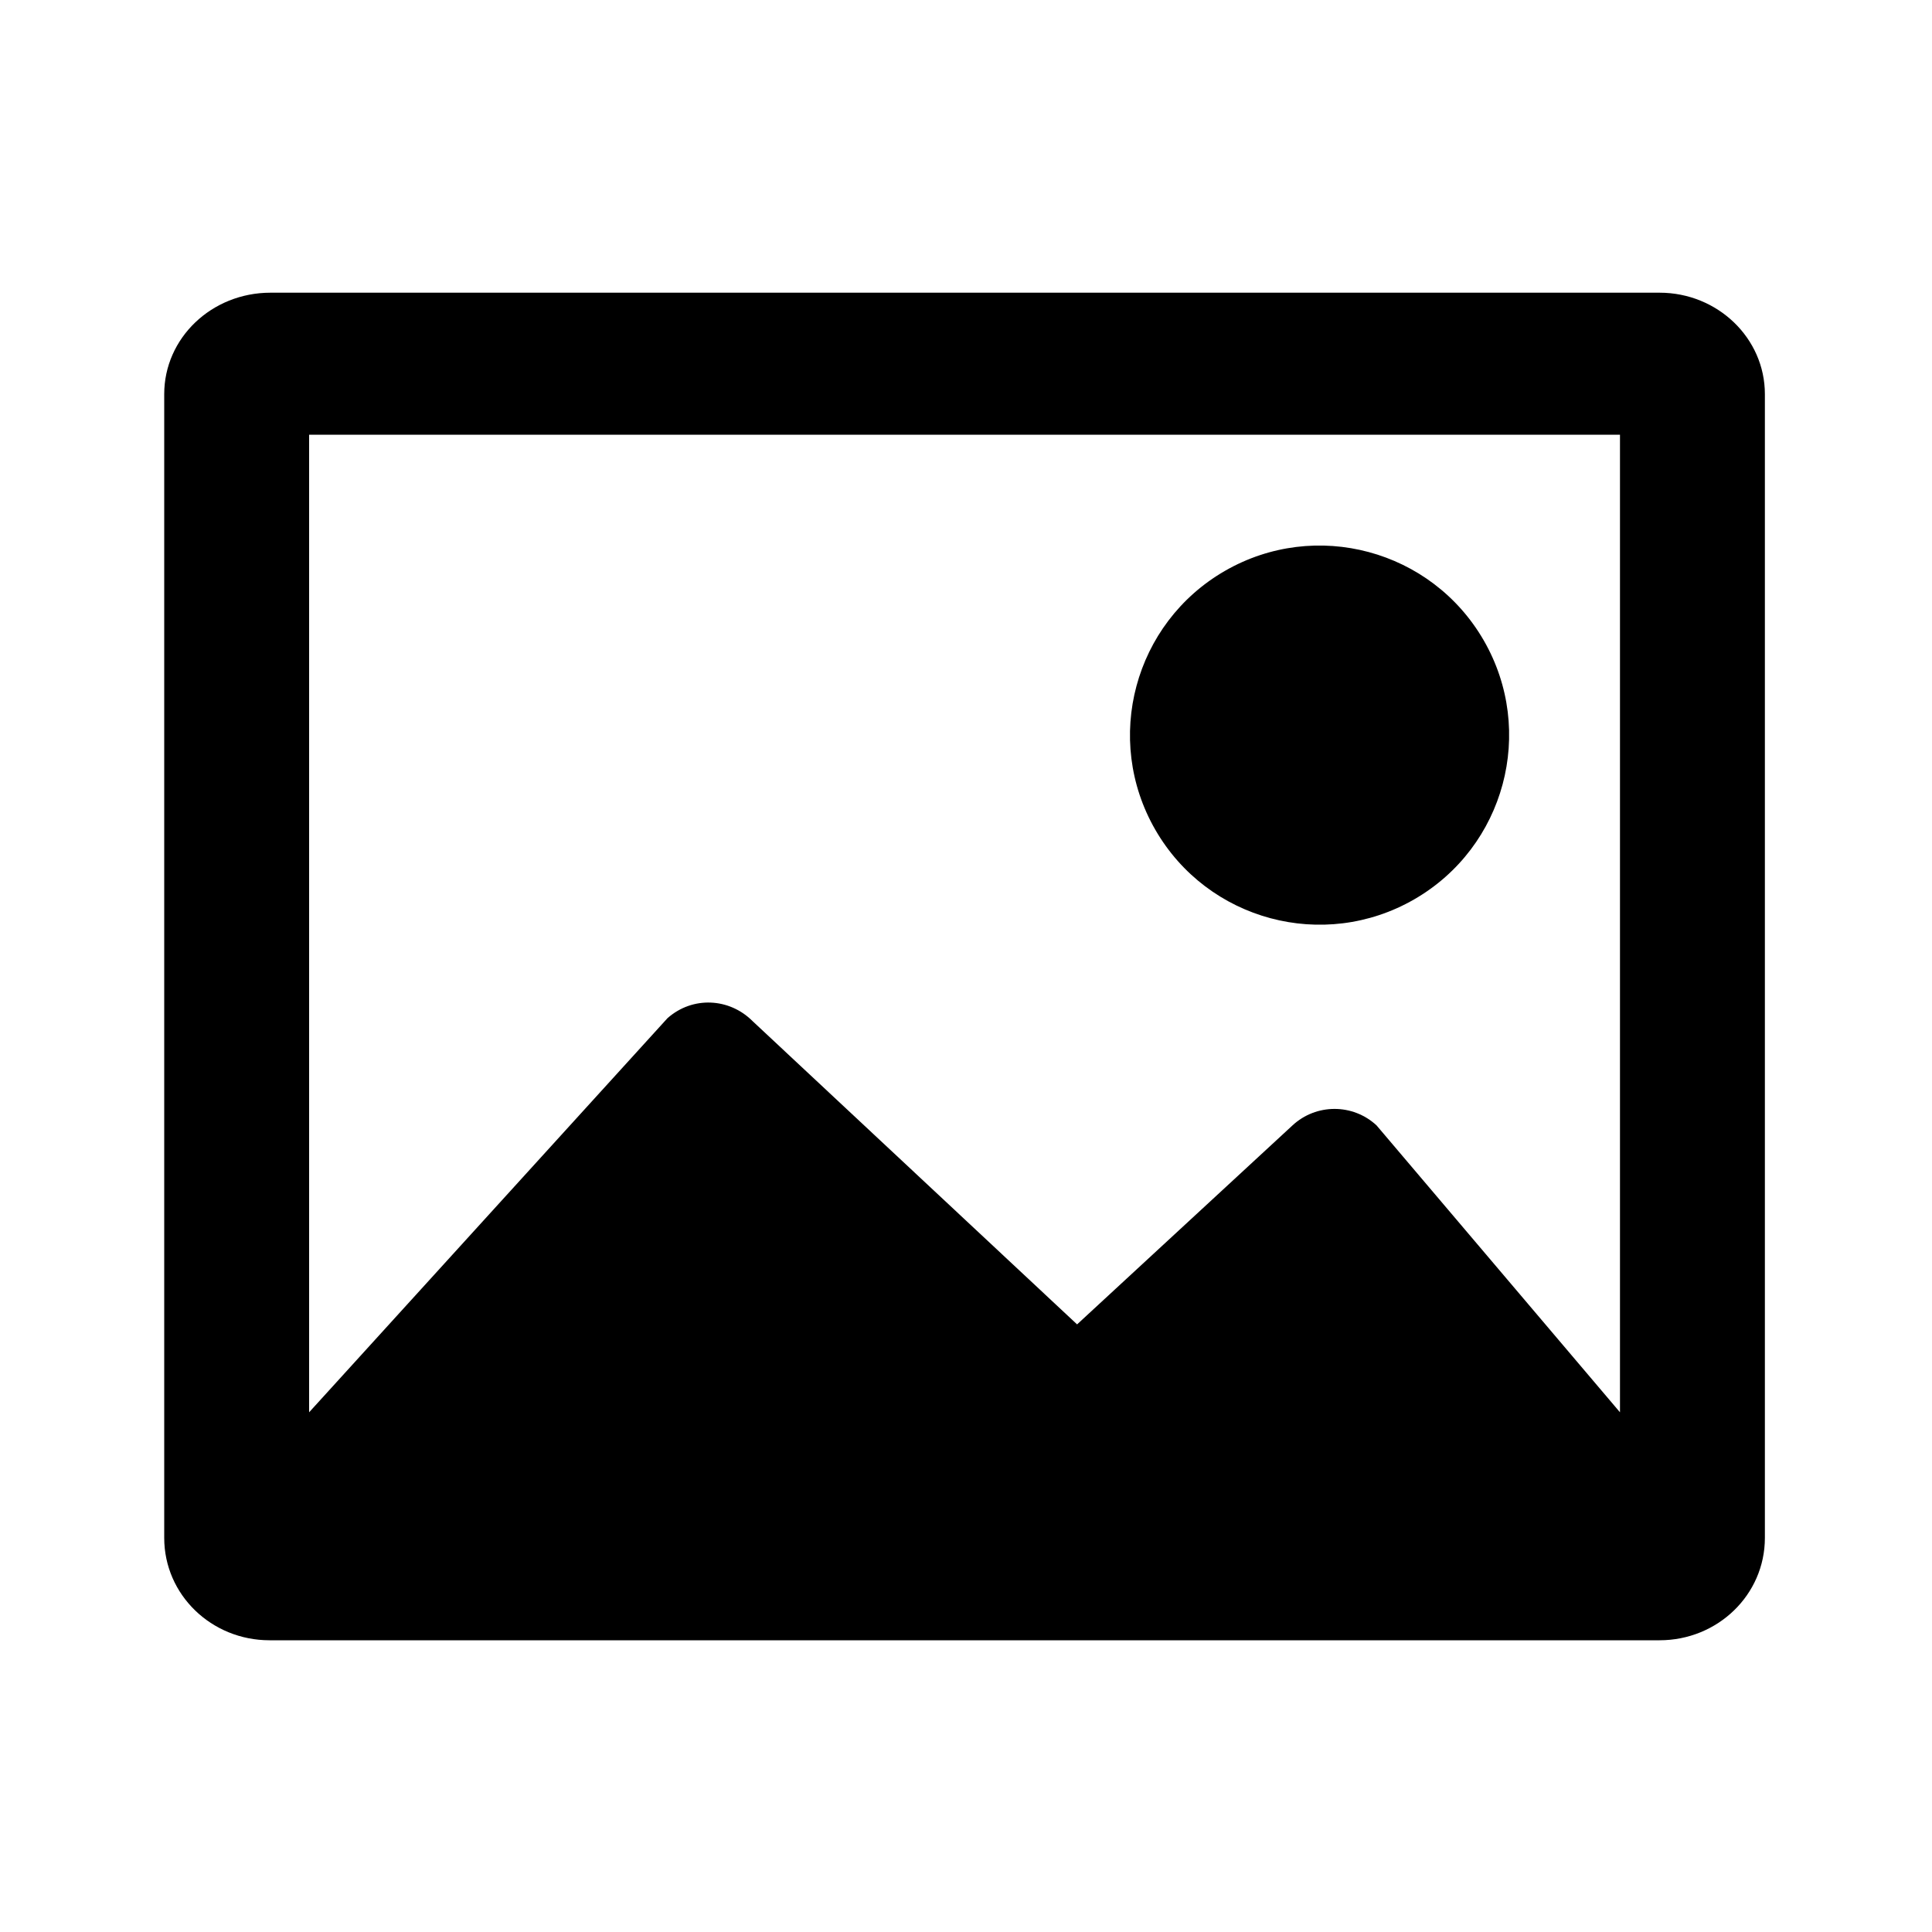
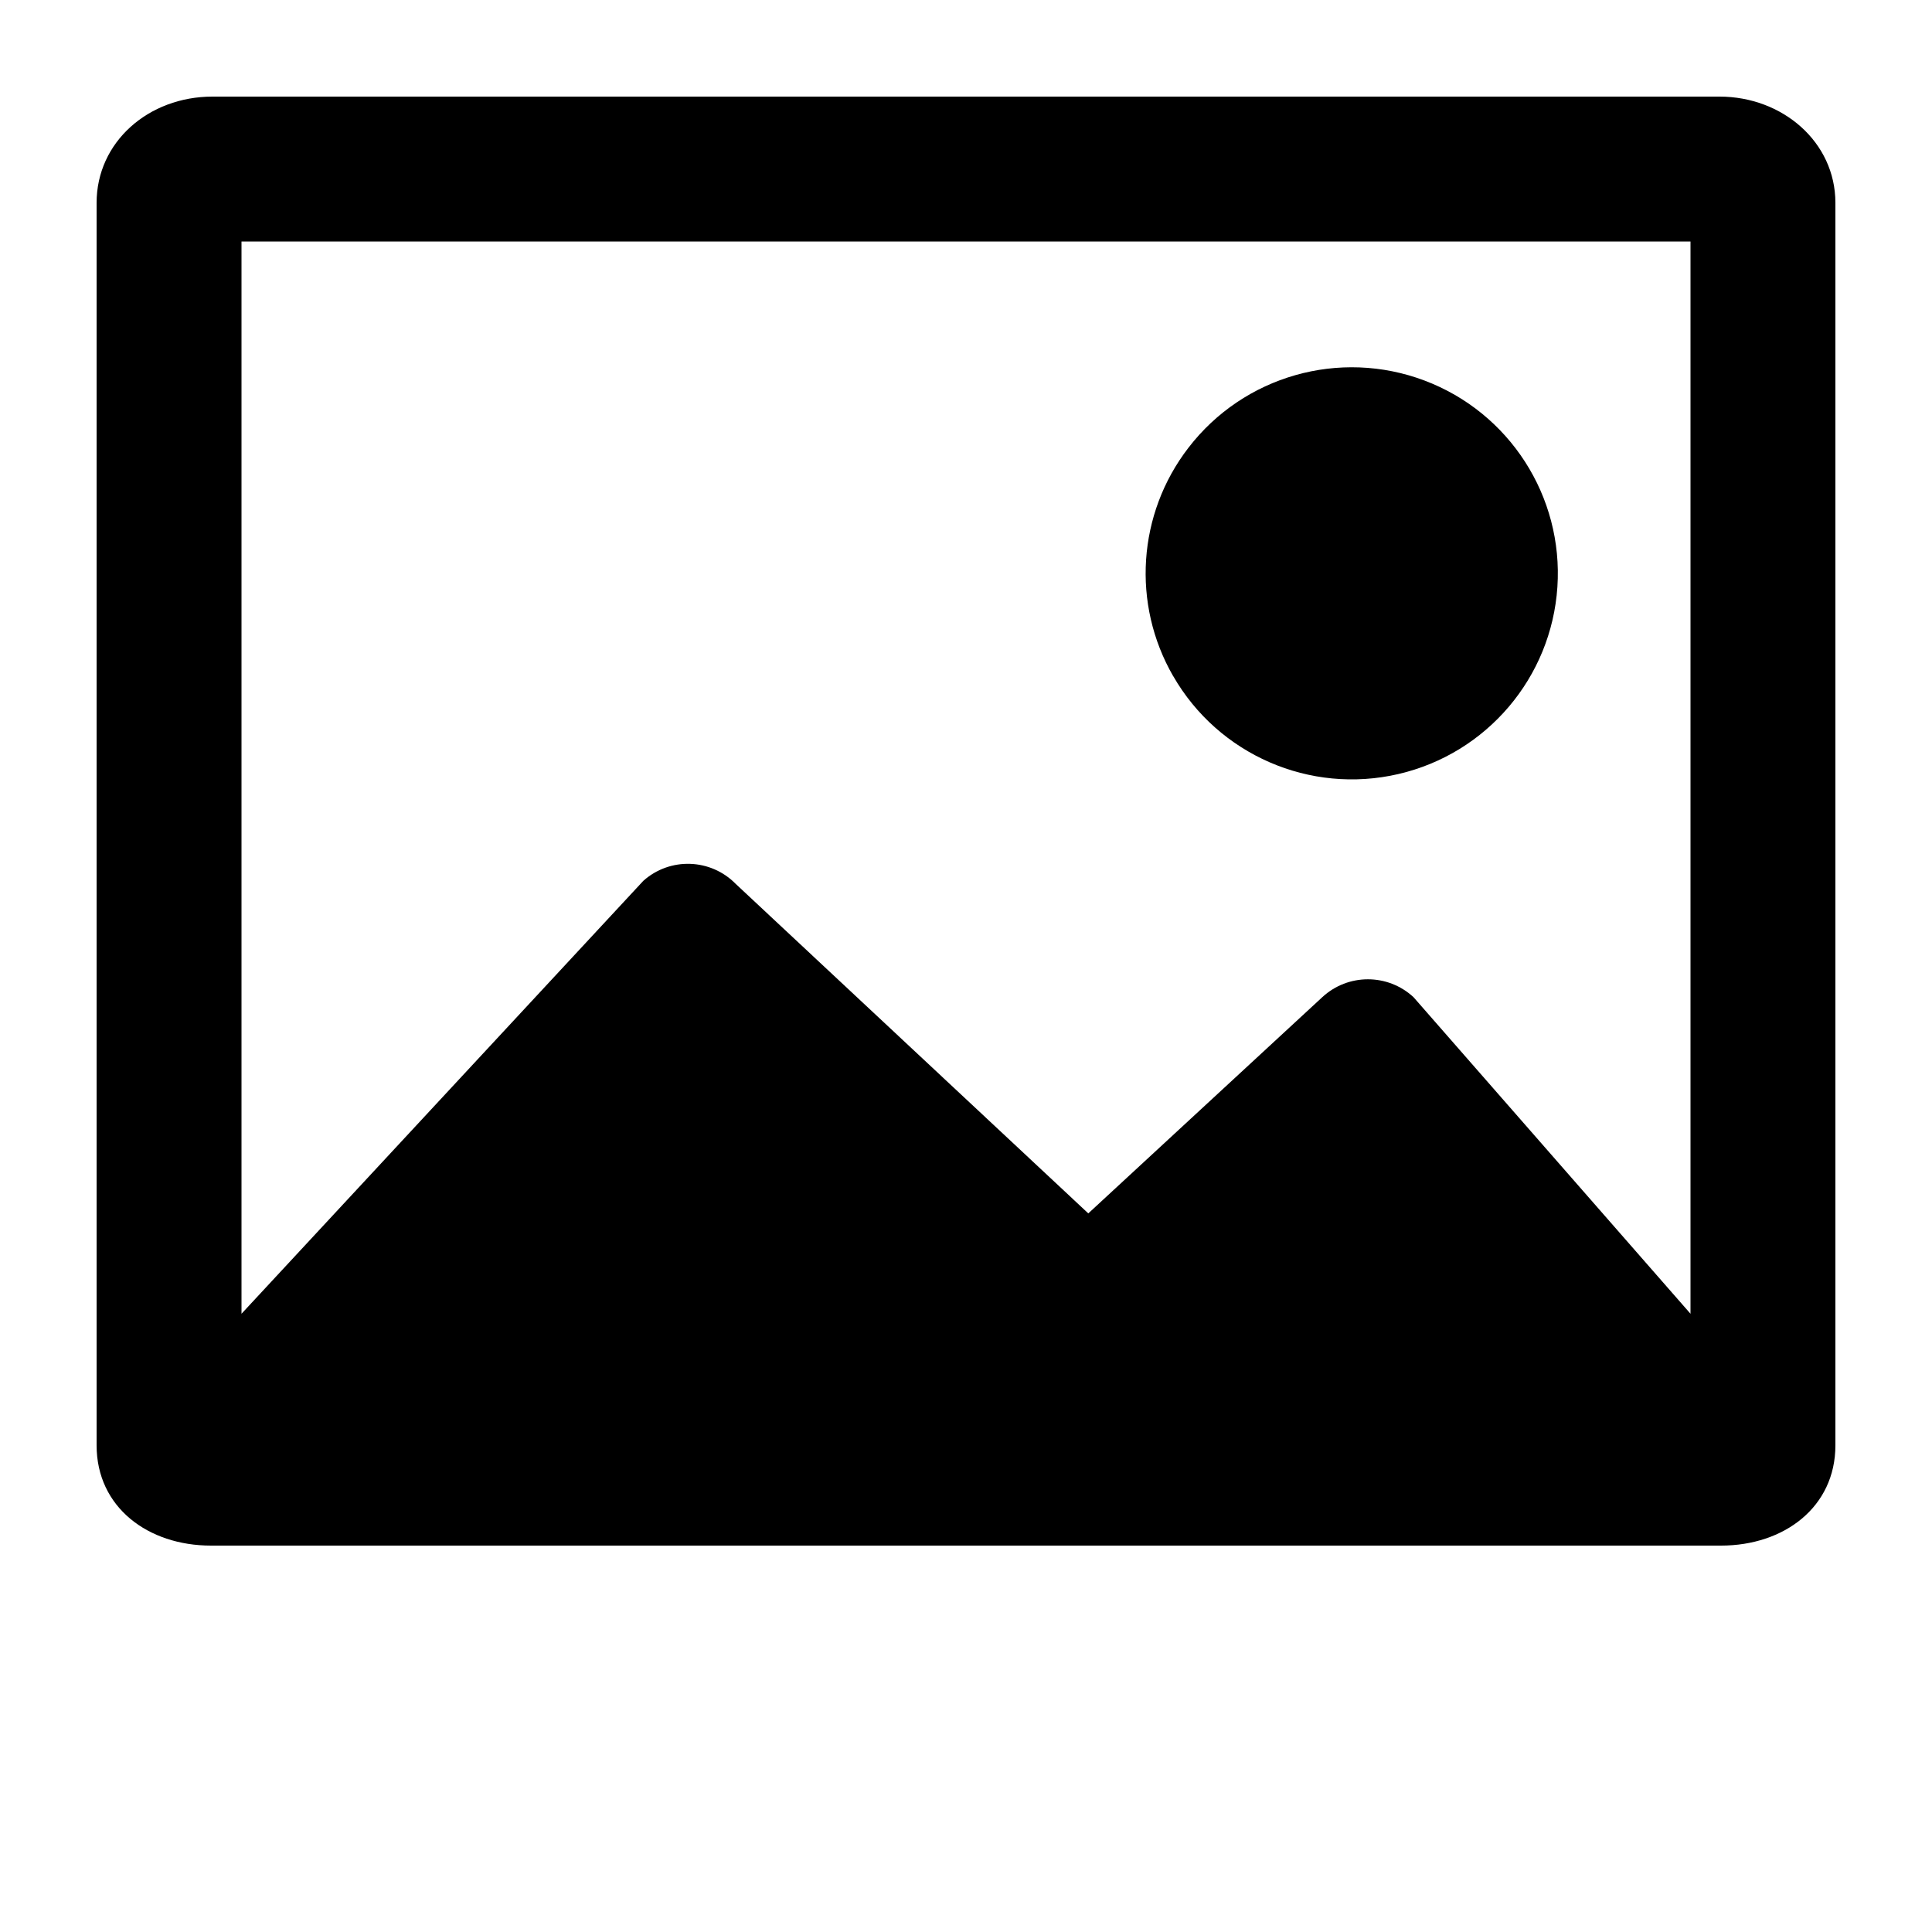
<svg xmlns="http://www.w3.org/2000/svg" viewBox="0 0 20 20">
-   <path d="M6.91 10.54c.26-.23.64-.21.88.03l3.36 3.14 2.23-2.06a.64.64 0 0 1 .87 0l2.52 2.97V4.5H3.2v10.12l3.71-4.08zm10.27-7.51c.6 0 1.09.47 1.09 1.05v11.84c0 .59-.49 1.06-1.09 1.06H2.79c-.6 0-1.09-.47-1.09-1.06V4.08c0-.58.49-1.05 1.1-1.05h14.38zm-5.22 5.56a1.96 1.96 0 1 1 3.4-1.96 1.96 1.96 0 0 1-3.4 1.96z" />
+   <path d="M6.66 9.118a.693.693 0 0 1 .956.032l3.65 3.411 2.422-2.238a.695.695 0 0 1 .945 0L17.5 13.6V2.5h-15v11.1l4.16-4.482ZM17.8 1c.652 0 1.2.47 1.2 1.1v12.862c0 .64-.532 1.038-1.184 1.038H2.184C1.532 16 1 15.603 1 14.962V2.1C1 1.47 1.537 1 2.2 1h15.6Zm-5.655 6a2.129 2.129 0 0 1 .157-2.364 2.133 2.133 0 1 1-.157 2.363Z" />
</svg>
